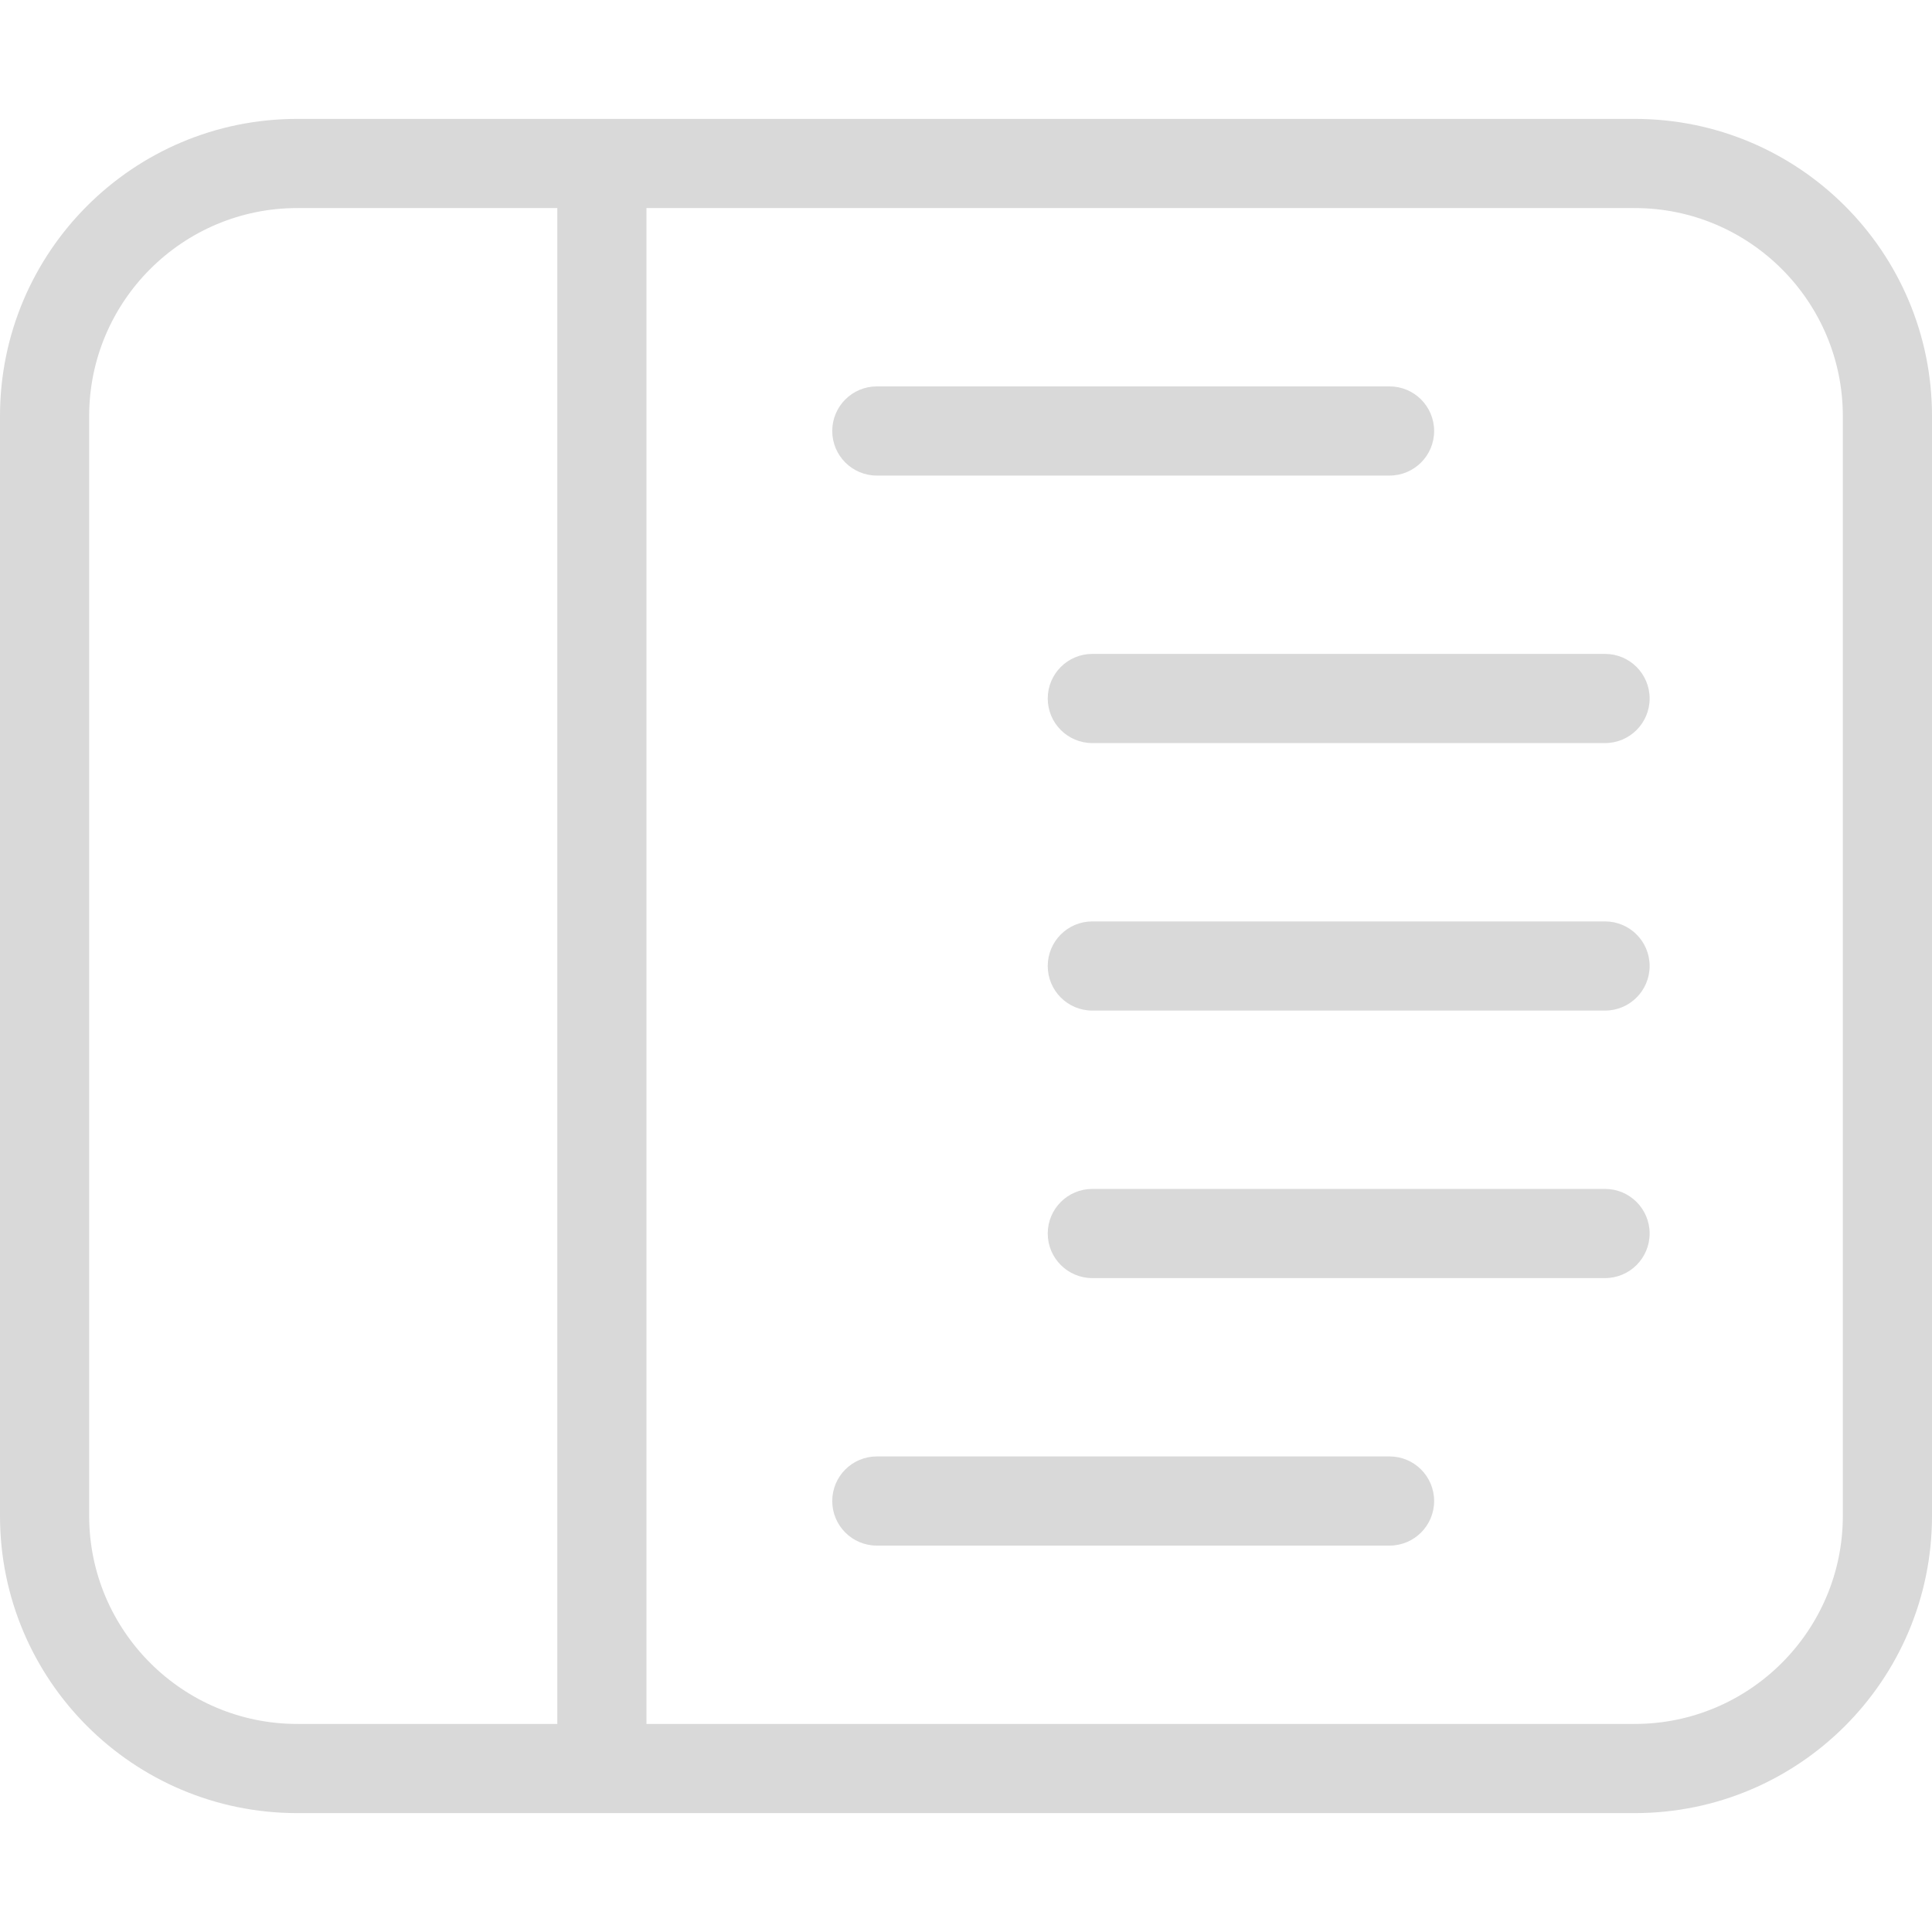
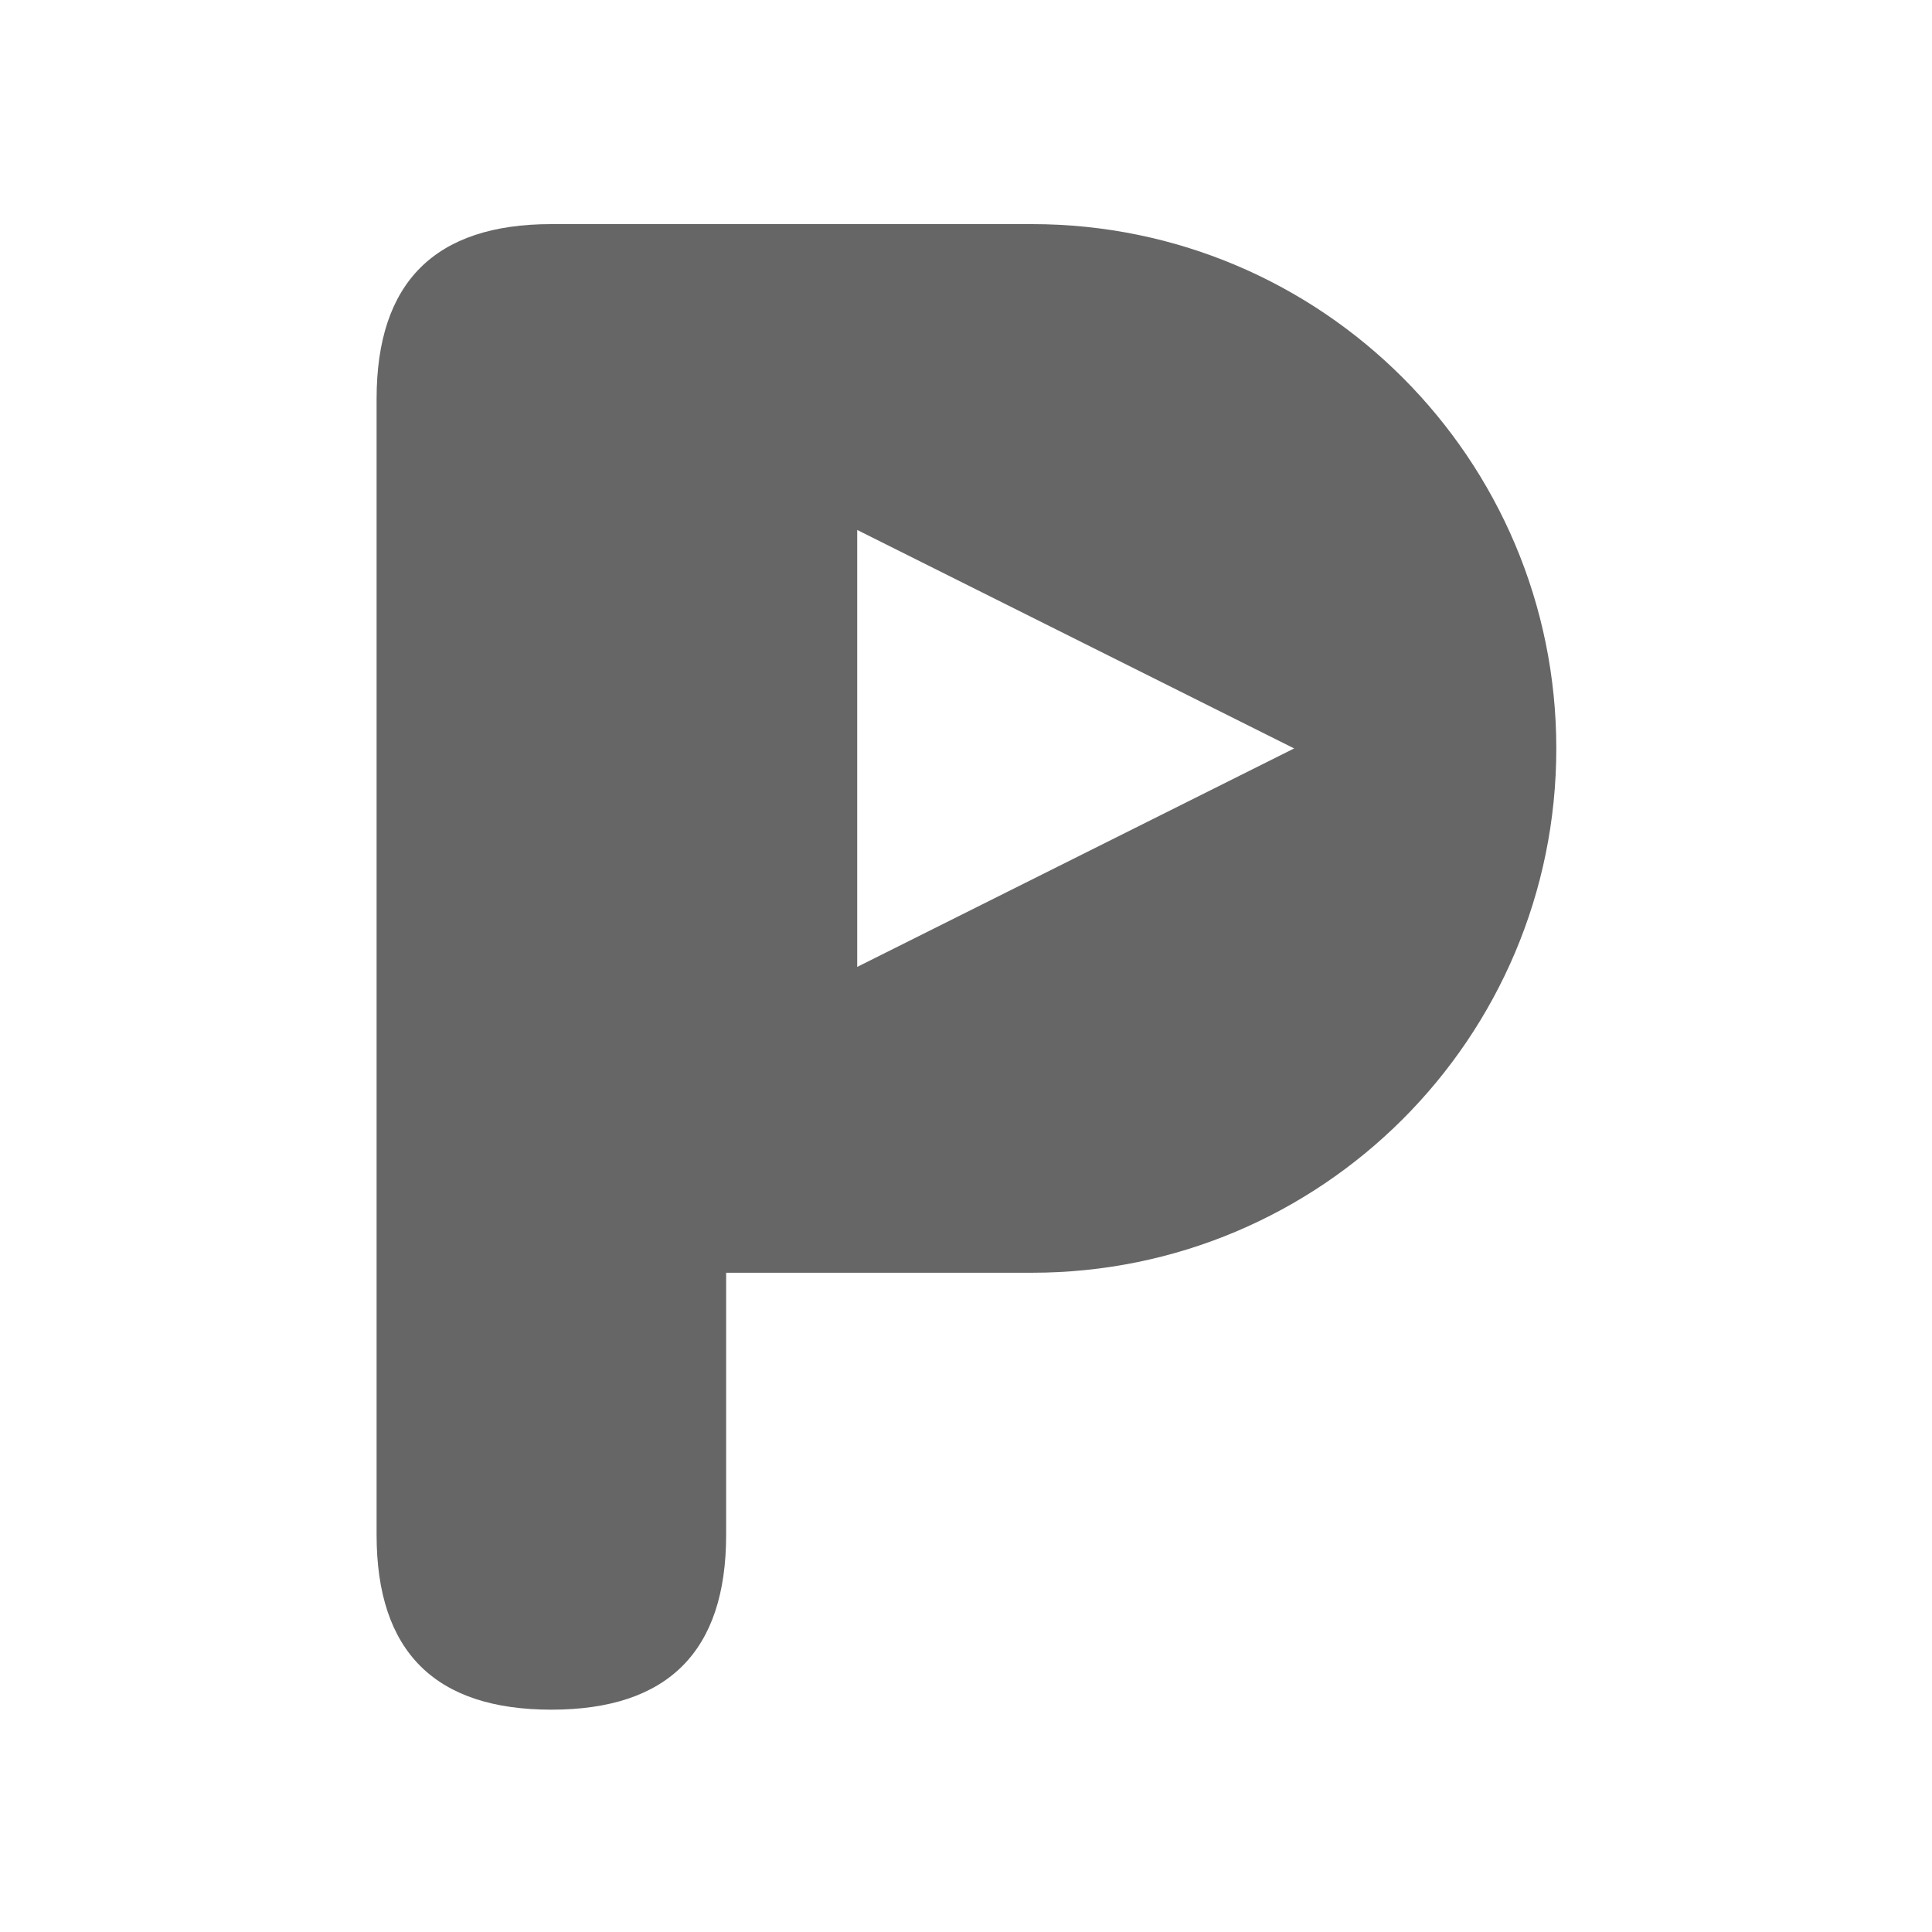
- <svg xmlns="http://www.w3.org/2000/svg" width="260" height="260" viewBox="0 0 260 260" fill="none">
-   <path d="M220 16H40C17.909 16 0 33.909 0 56V204C0 226.091 17.909 244 40 244H220C242.091 244 260 226.091 260 204V56C260 33.909 242.091 16 220 16ZM12 204V56C12 40.561 24.561 28 40 28H75V232H40C24.561 232 12 219.439 12 204ZM248 204C248 219.439 235.439 232 220 232H87V28H220C235.439 28 248 40.561 248 56V204ZM112 58C112 54.686 114.686 52 118 52H187C190.314 52 193 54.686 193 58C193 61.314 190.314 64 187 64H118C114.686 64 112 61.314 112 58ZM193 202C193 205.314 190.314 208 187 208H118C114.686 208 112 205.314 112 202C112 198.686 114.686 196 118 196H187C190.314 196 193 198.686 193 202ZM222 94C222 97.314 219.314 100 216 100H147C143.686 100 141 97.314 141 94C141 90.686 143.686 88 147 88H216C219.314 88 222 90.686 222 94ZM222 130C222 133.314 219.314 136 216 136H147C143.686 136 141 133.314 141 130C141 126.686 143.686 124 147 124H216C219.314 124 222 126.686 222 130ZM222 166C222 169.314 219.314 172 216 172H147C143.686 172 141 169.314 141 166C141 162.686 143.686 160 147 160H216C219.314 160 222 162.686 222 166Z" fill="#D9D9D9" />
+ <svg xmlns="http://www.w3.org/2000/svg" width="260" height="260" viewBox="0 0 260 260" opacity="0.6">
+   <g transform="translate(-14 -11) scale(2.94)">
+     <path fill="#000000" fill-rule="evenodd" d="M22 22Q22 14 30 14L52 14A24 24 0 0 1 52 62L38 62L38 74Q38 82 30 82Q22 82 22 74ZM44 48L64 38L44 28Z" />
+   </g>
</svg>
